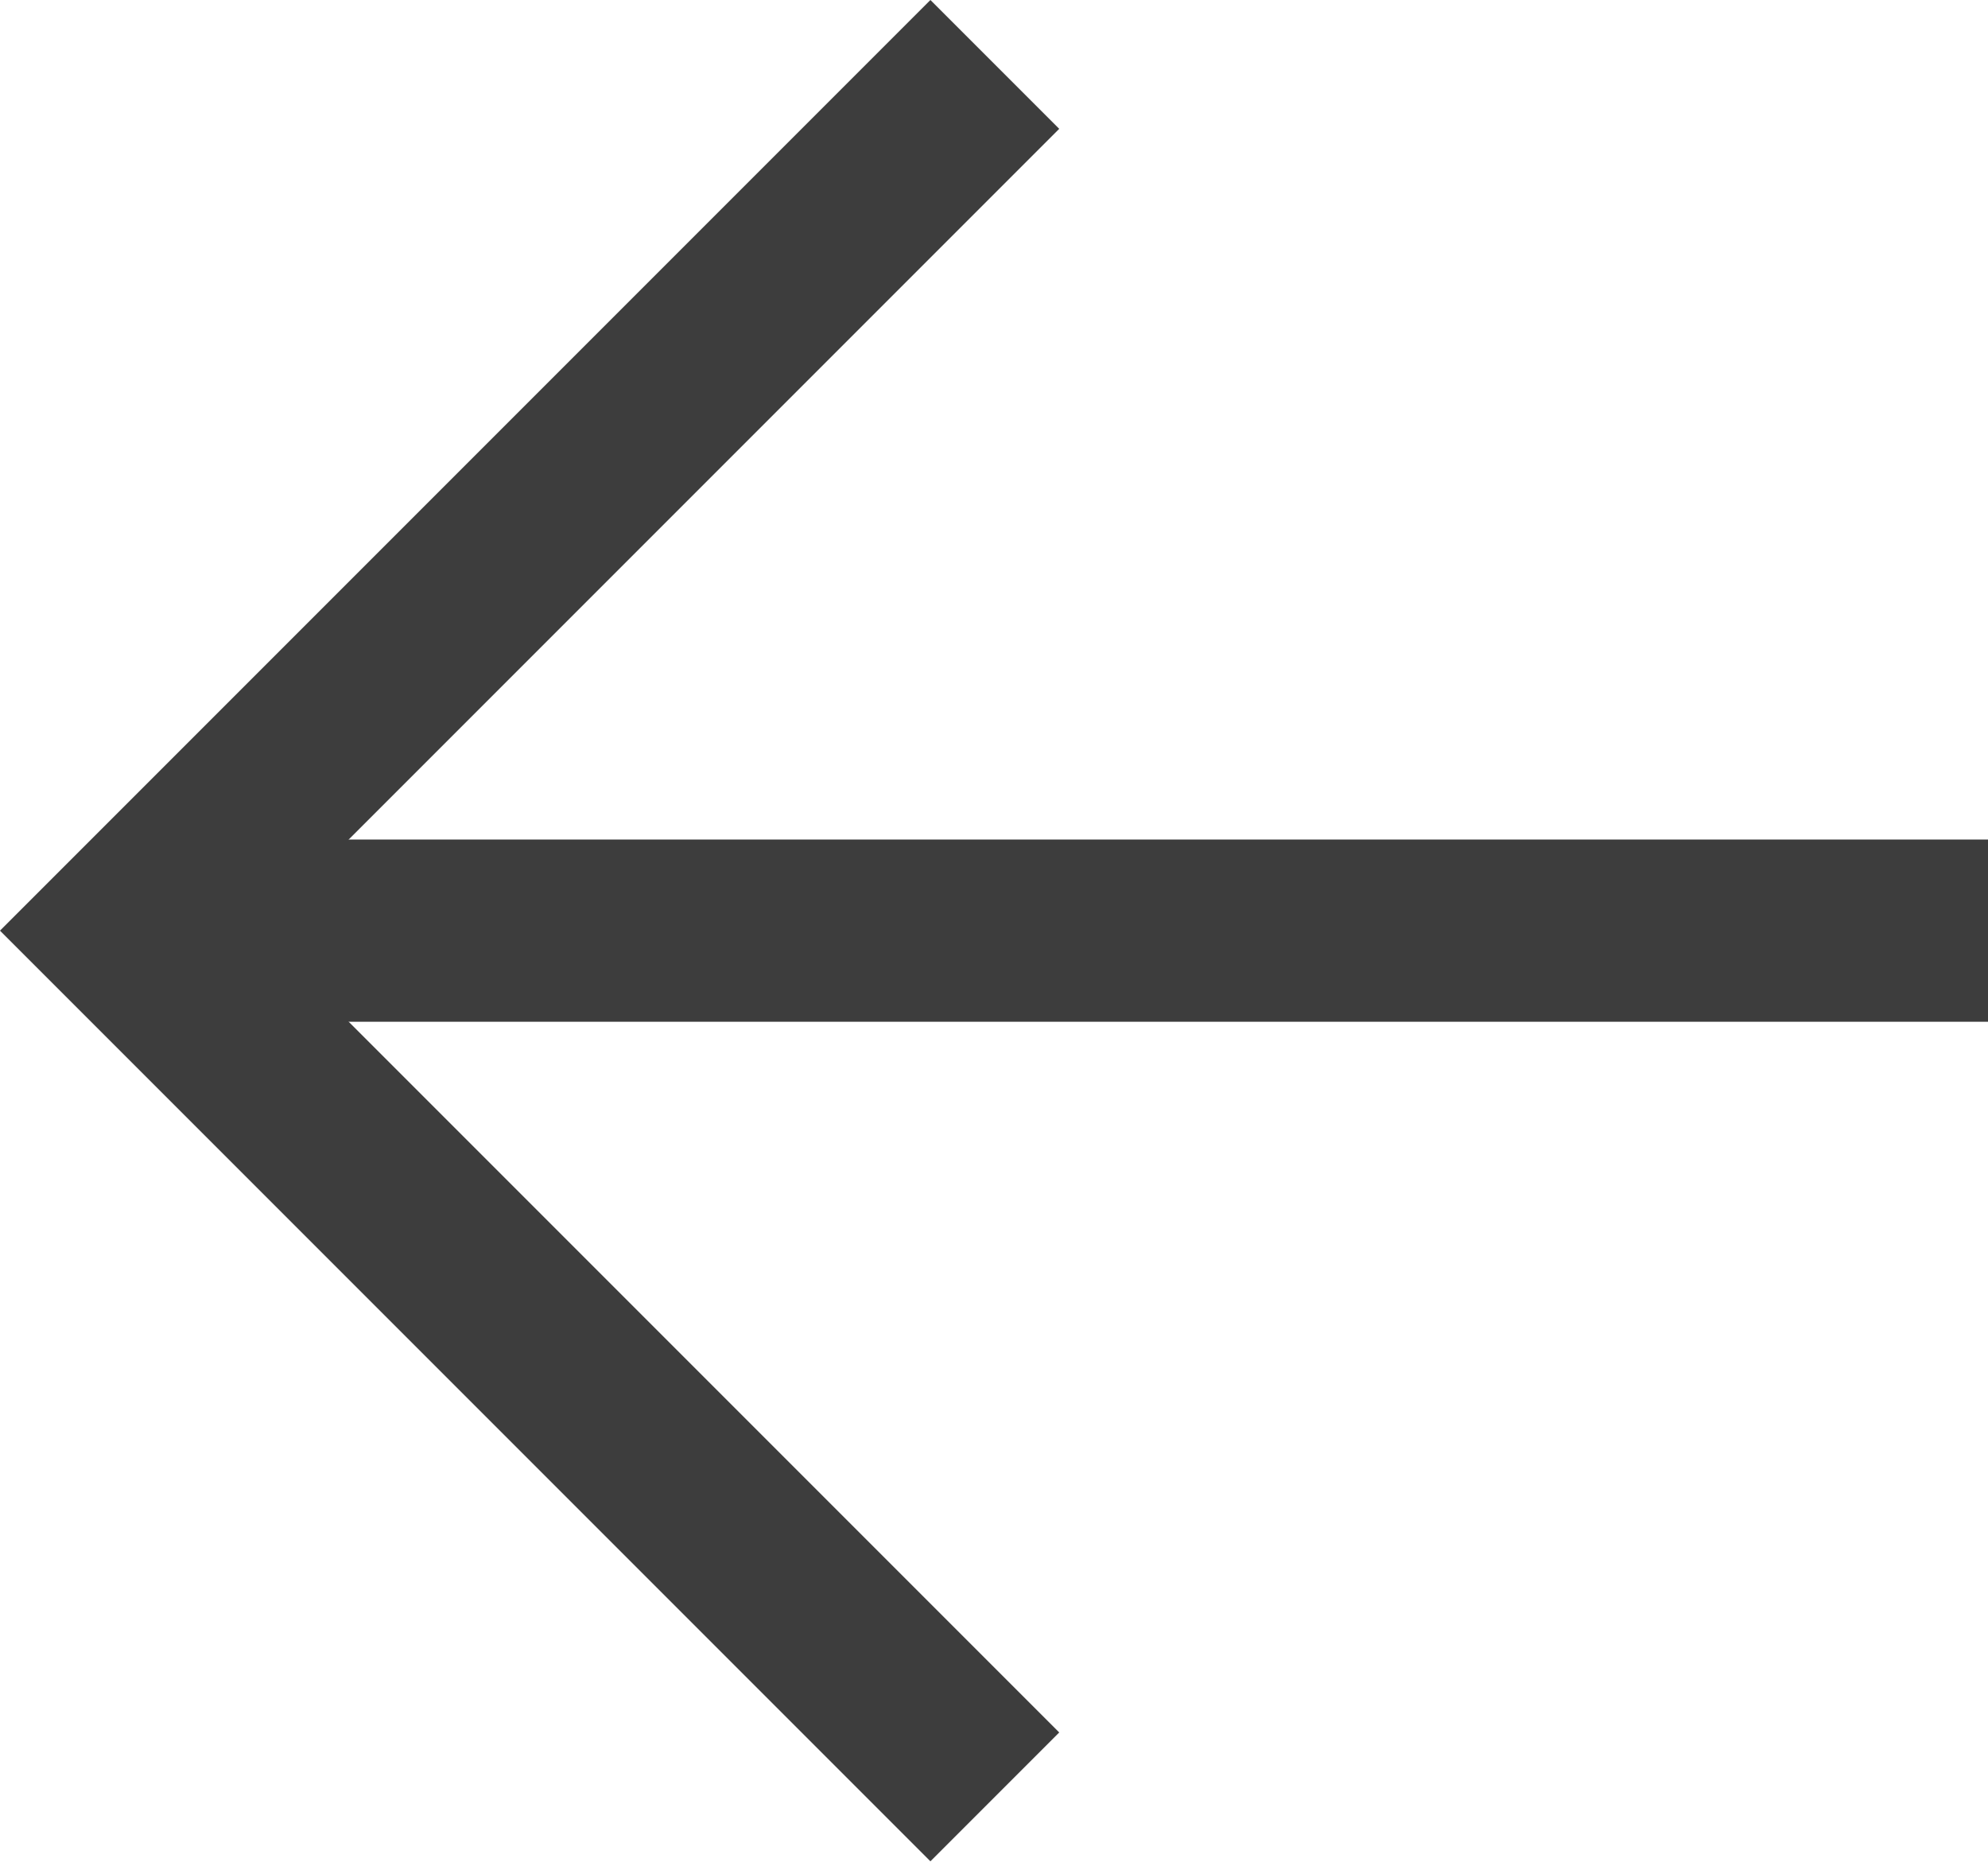
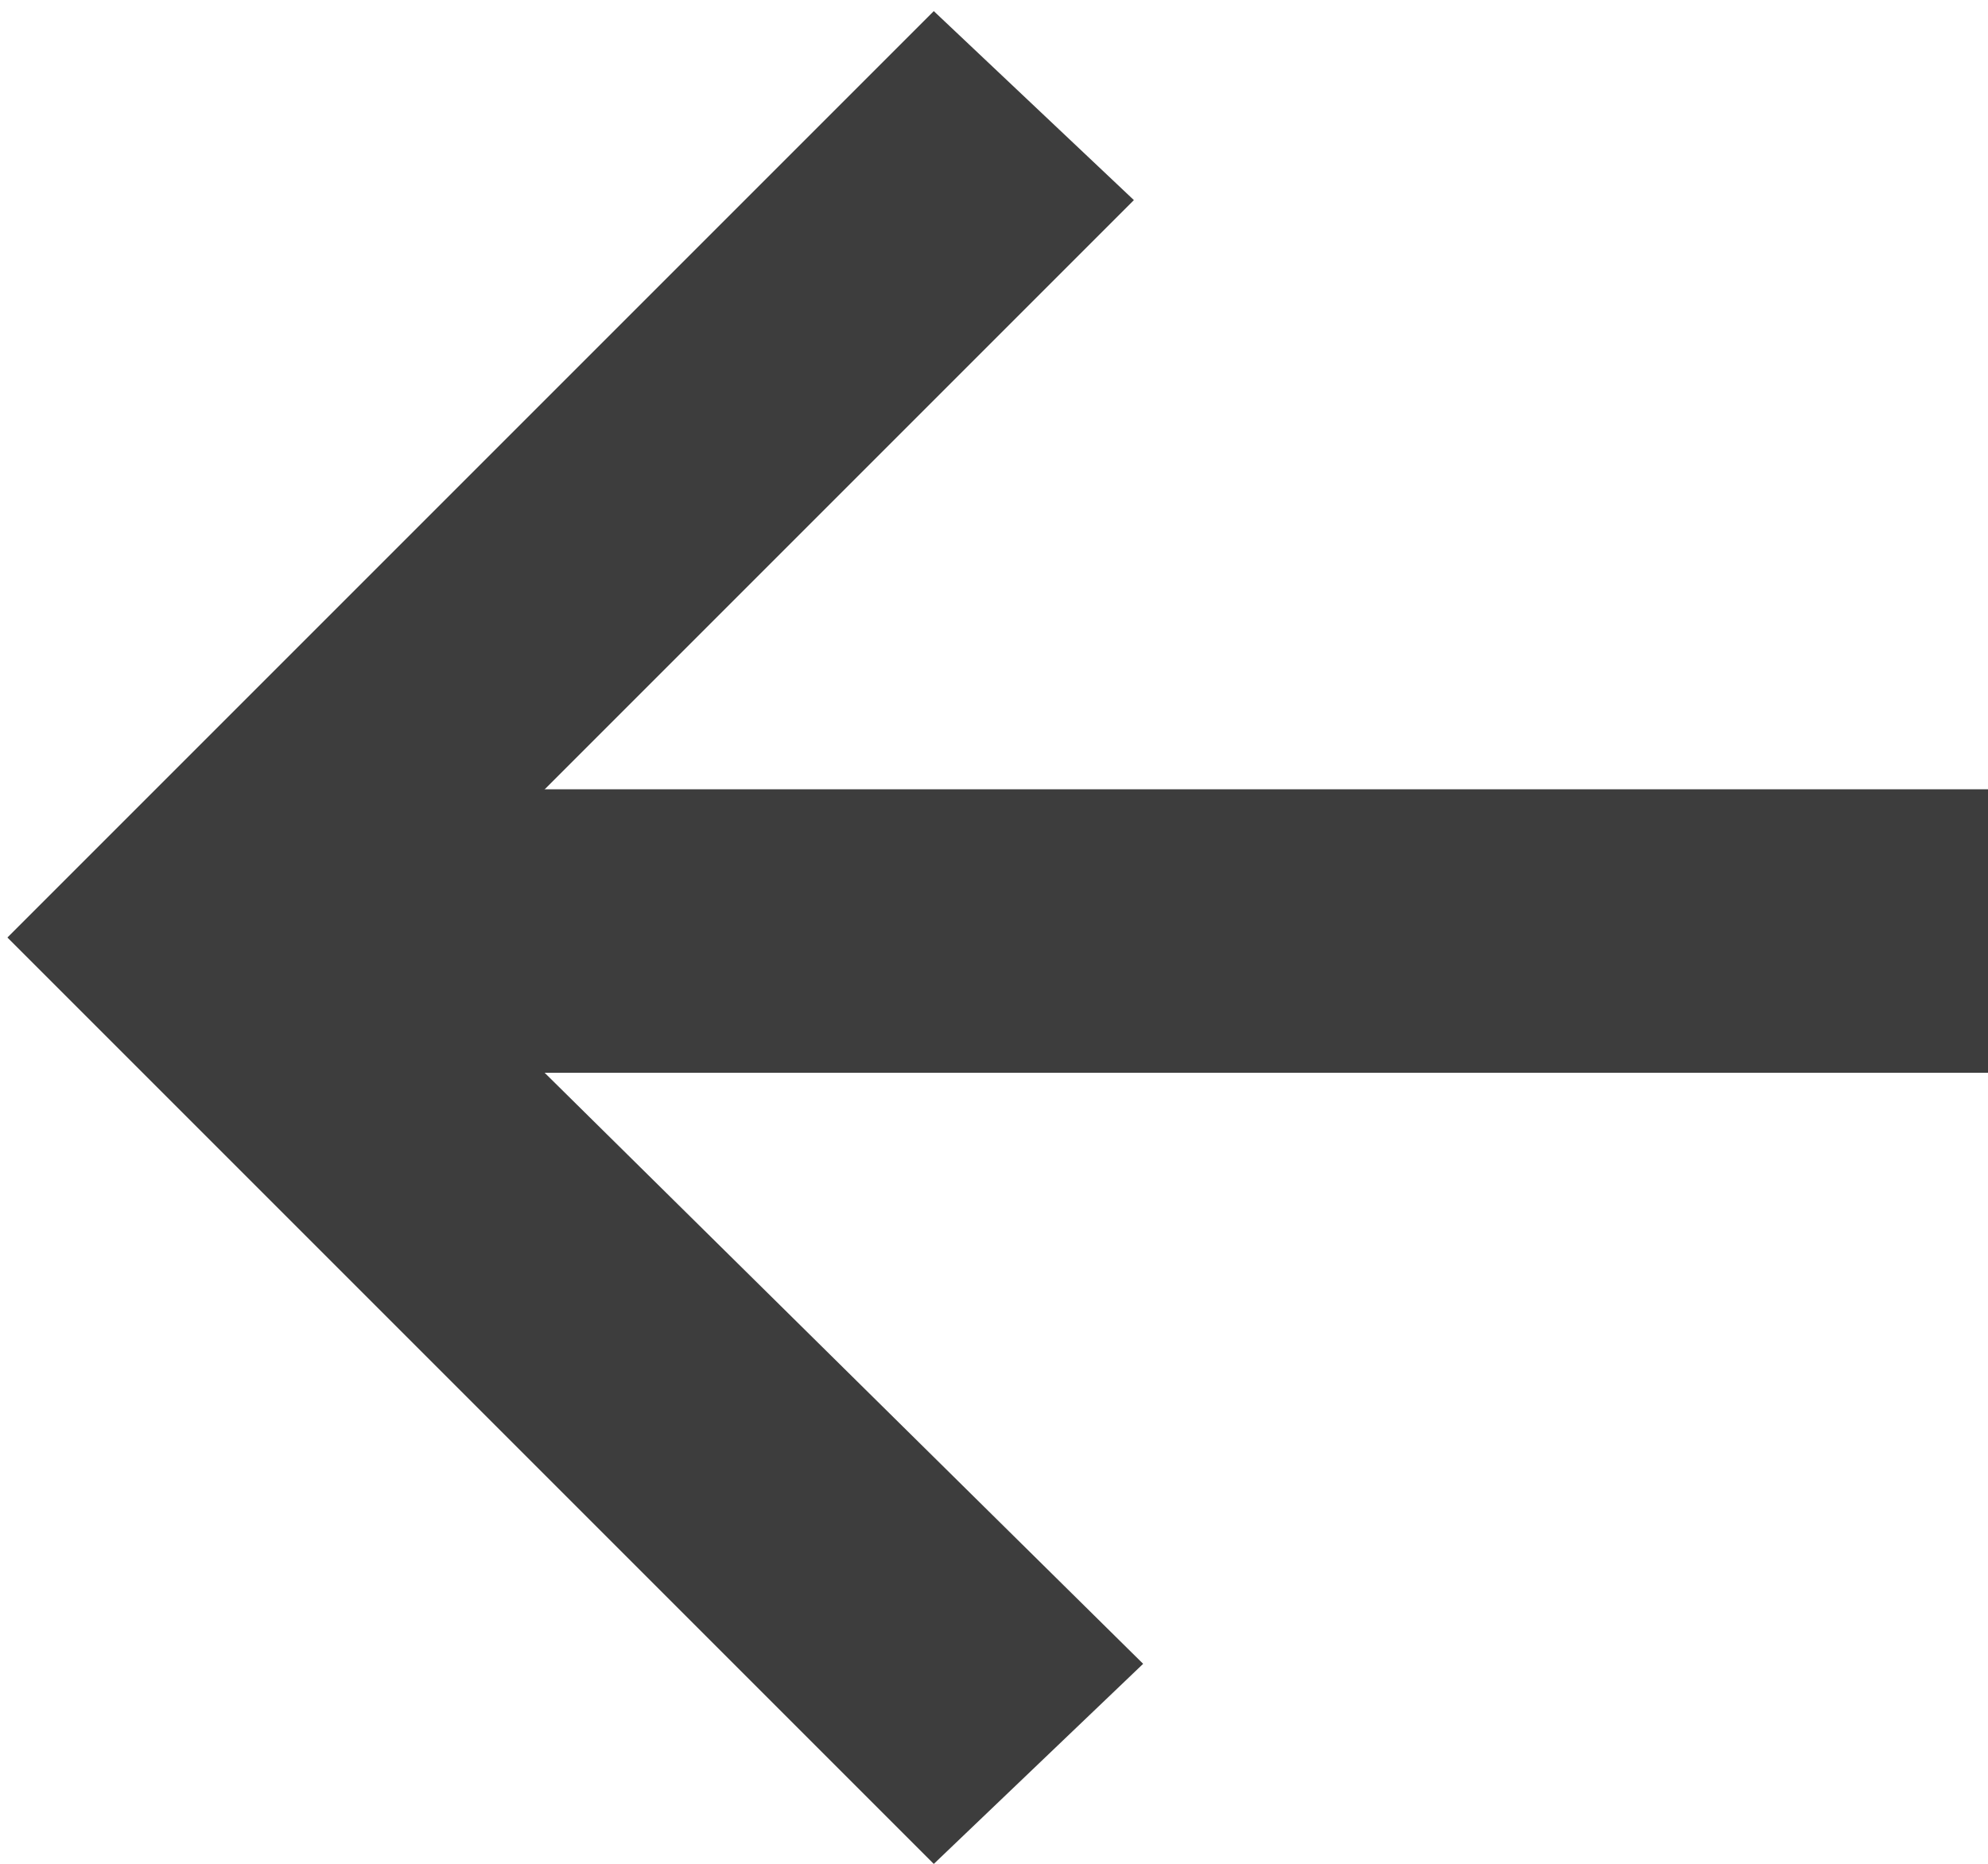
- <svg xmlns="http://www.w3.org/2000/svg" width="21.826" height="20.43">
+ <svg xmlns="http://www.w3.org/2000/svg" id="레이어_1" data-name="레이어 1" viewBox="0 0 10.73 10.06">
  <defs>
-     <style>
-       .cls-1{fill:none;stroke:#3d3d3d;stroke-miterlimit:10;stroke-width:2px}
-     </style>
+     <style>.cls-1{fill:#3d3d3d;}</style>
  </defs>
-   <g id="그룹_15" data-name="그룹 15" transform="translate(-506.595 -236.785)">
-     <path id="패스_38" data-name="패스 38" class="cls-1" d="M517.517 256.508 508.009 247l9.508-9.508" />
-     <path id="선_6" data-name="선 6" class="cls-1" transform="translate(508.009 247)" d="M0 0h20.412" />
+   <g id="그룹_87" data-name="그룹 87">
+     <g id="패스_38" data-name="패스 38">
+       <path id="패스_141" data-name="패스 141" class="cls-1" d="M7.17,12.53l-5-5,5-5L8.25,3.55,4.3,7.5l4,3.95Z" transform="translate(-2.13 -2.47)" />
+     </g>
+     <g id="선_6" data-name="선 6">
+       <rect id="사각형_217" data-name="사각형 217" class="cls-1" x="1.08" y="4.26" width="9.65" height="1.53" />
+     </g>
  </g>
</svg>
